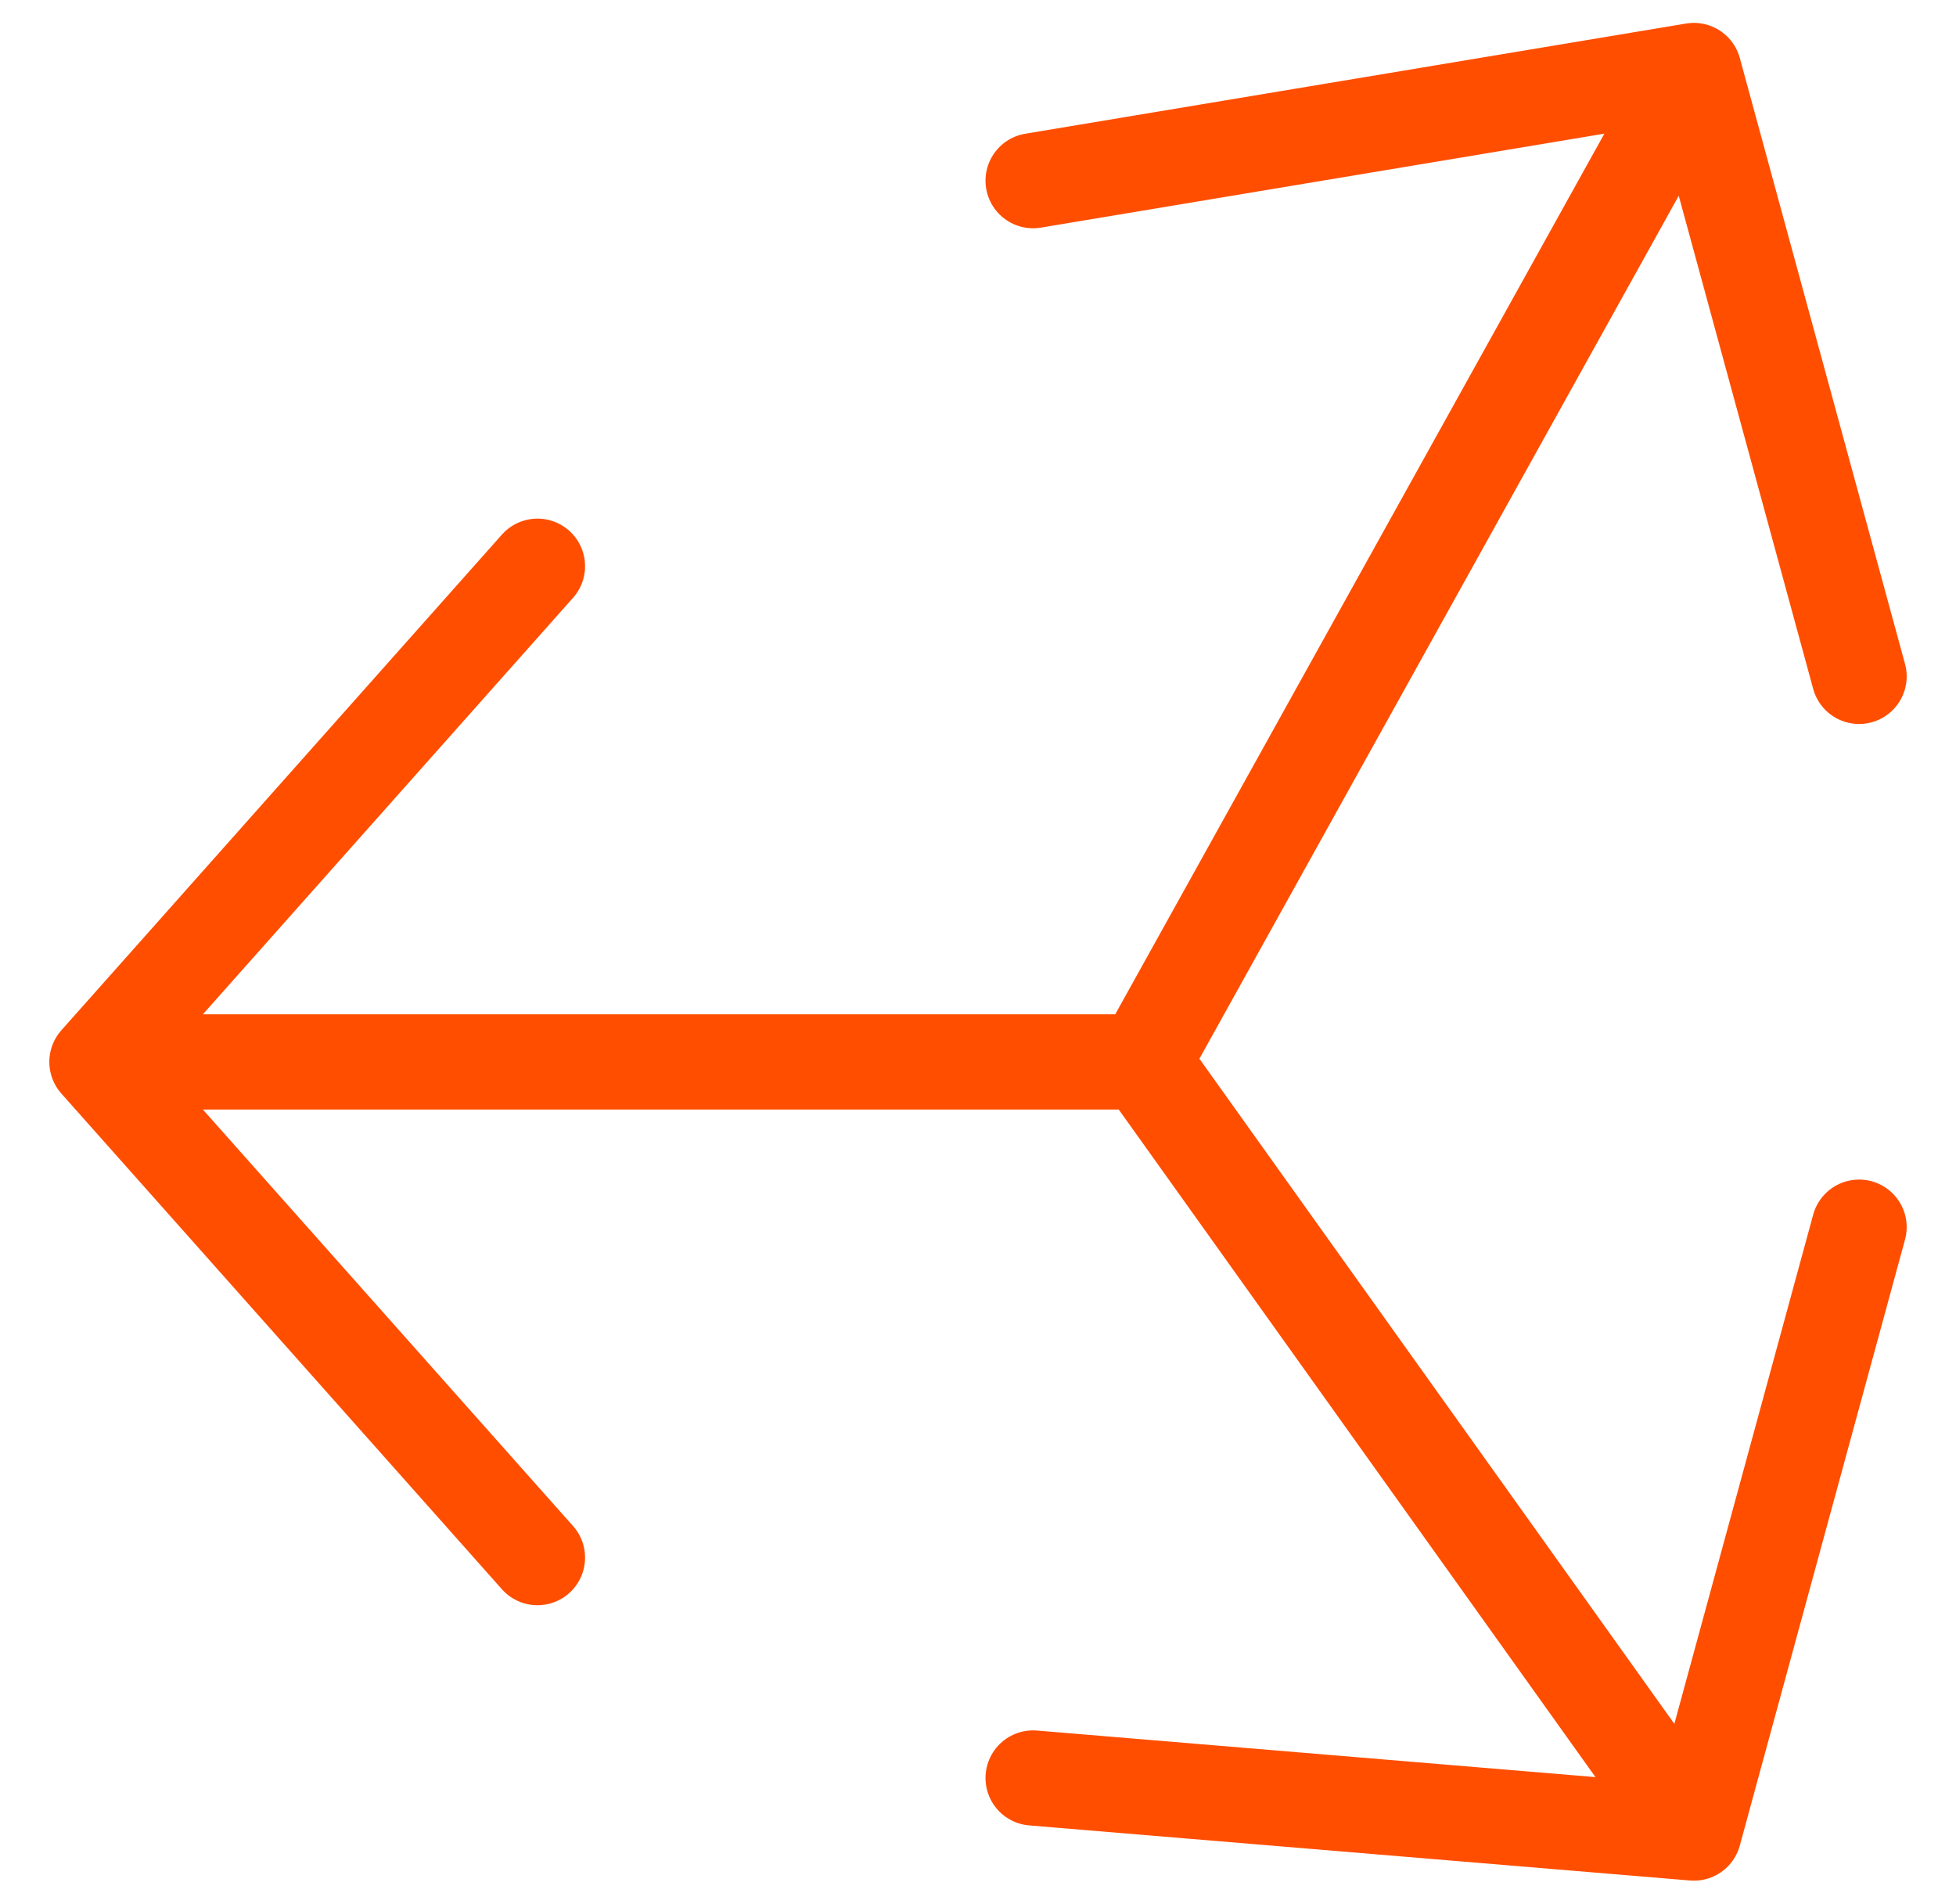
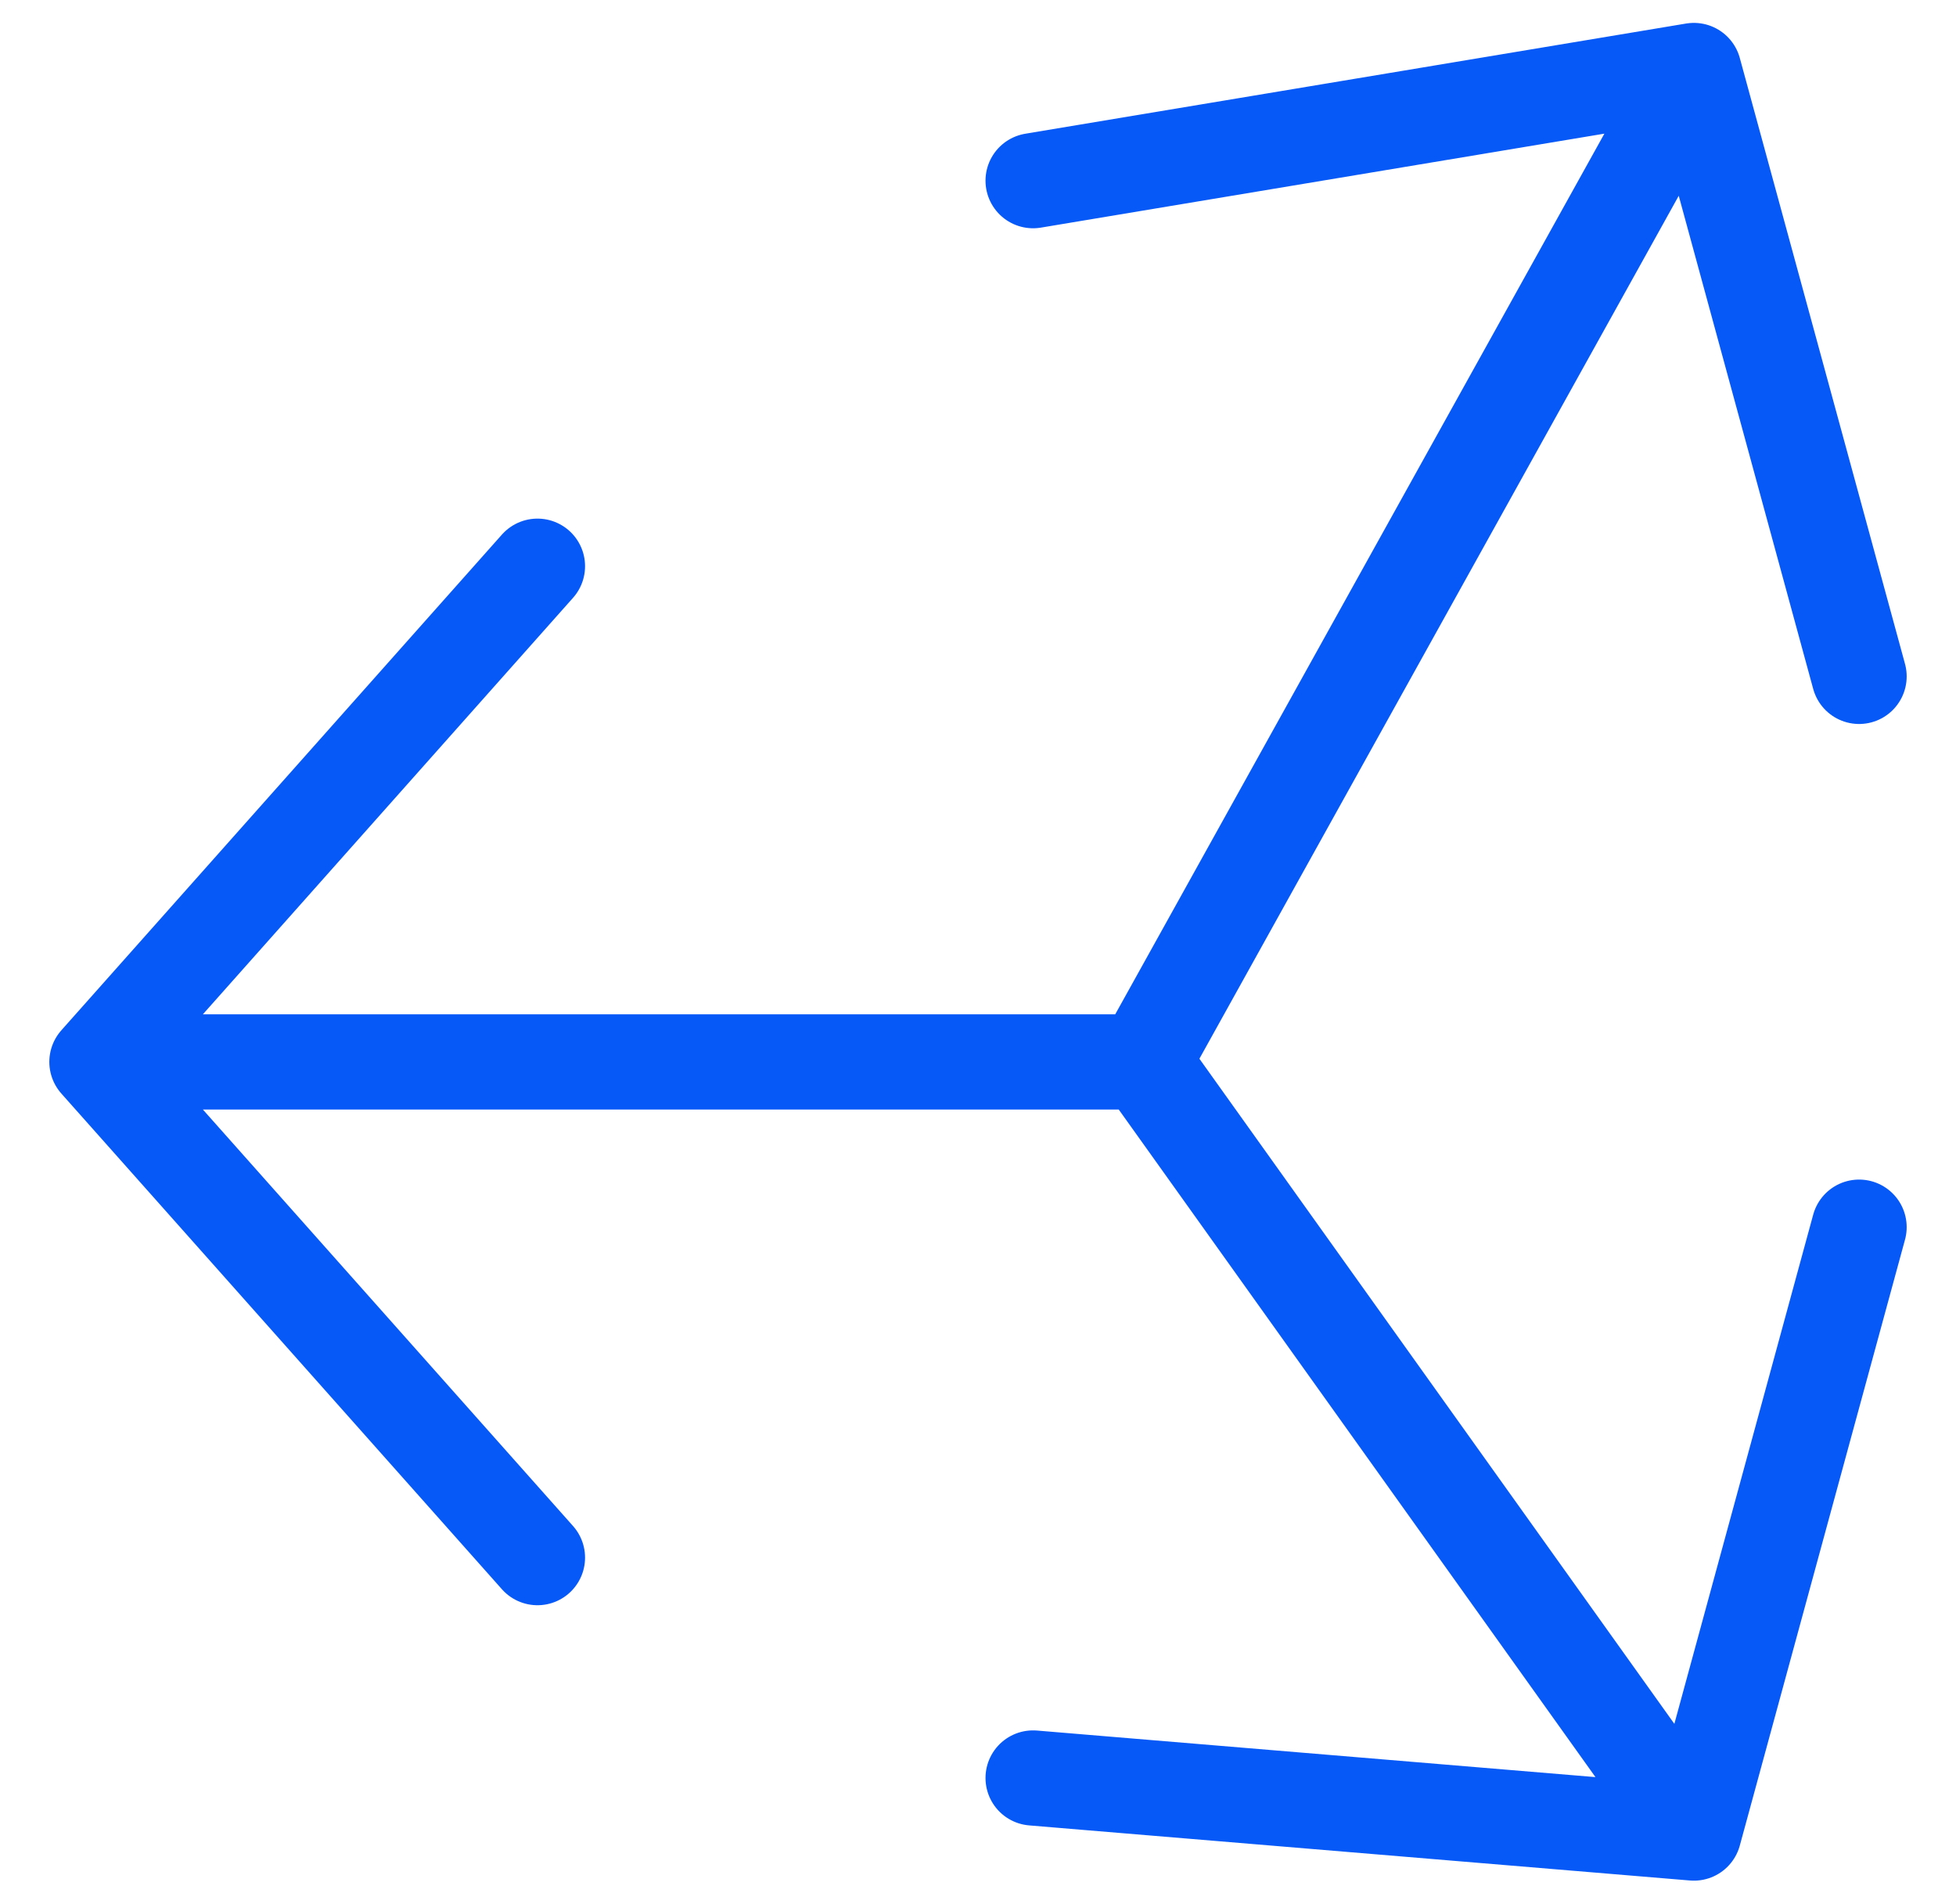
<svg xmlns="http://www.w3.org/2000/svg" width="37" height="36" viewBox="0 0 37 36" fill="none">
-   <path d="M1.833 20.083H21.625M1.833 20.083L10.167 29.458M1.833 20.083L10.167 10.708M21.625 20.083L32.042 1.333M21.625 20.083L32.042 34.667M32.042 1.333L19.542 3.417M32.042 1.333L35.167 12.792M32.042 34.667L35.167 23.208M32.042 34.667L19.542 33.625" stroke="#FF4E00" stroke-width="1.8" stroke-linecap="round" stroke-linejoin="round" />
+   <path d="M1.833 20.083H21.625M1.833 20.083L10.167 29.458M1.833 20.083L10.167 10.708M21.625 20.083L32.042 1.333M21.625 20.083L32.042 34.667M32.042 1.333L19.542 3.417M32.042 1.333L35.167 12.792M32.042 34.667L35.167 23.208M32.042 34.667L19.542 33.625" stroke="#0659f7" stroke-width="1.8" stroke-linecap="round" stroke-linejoin="round" />
</svg>
